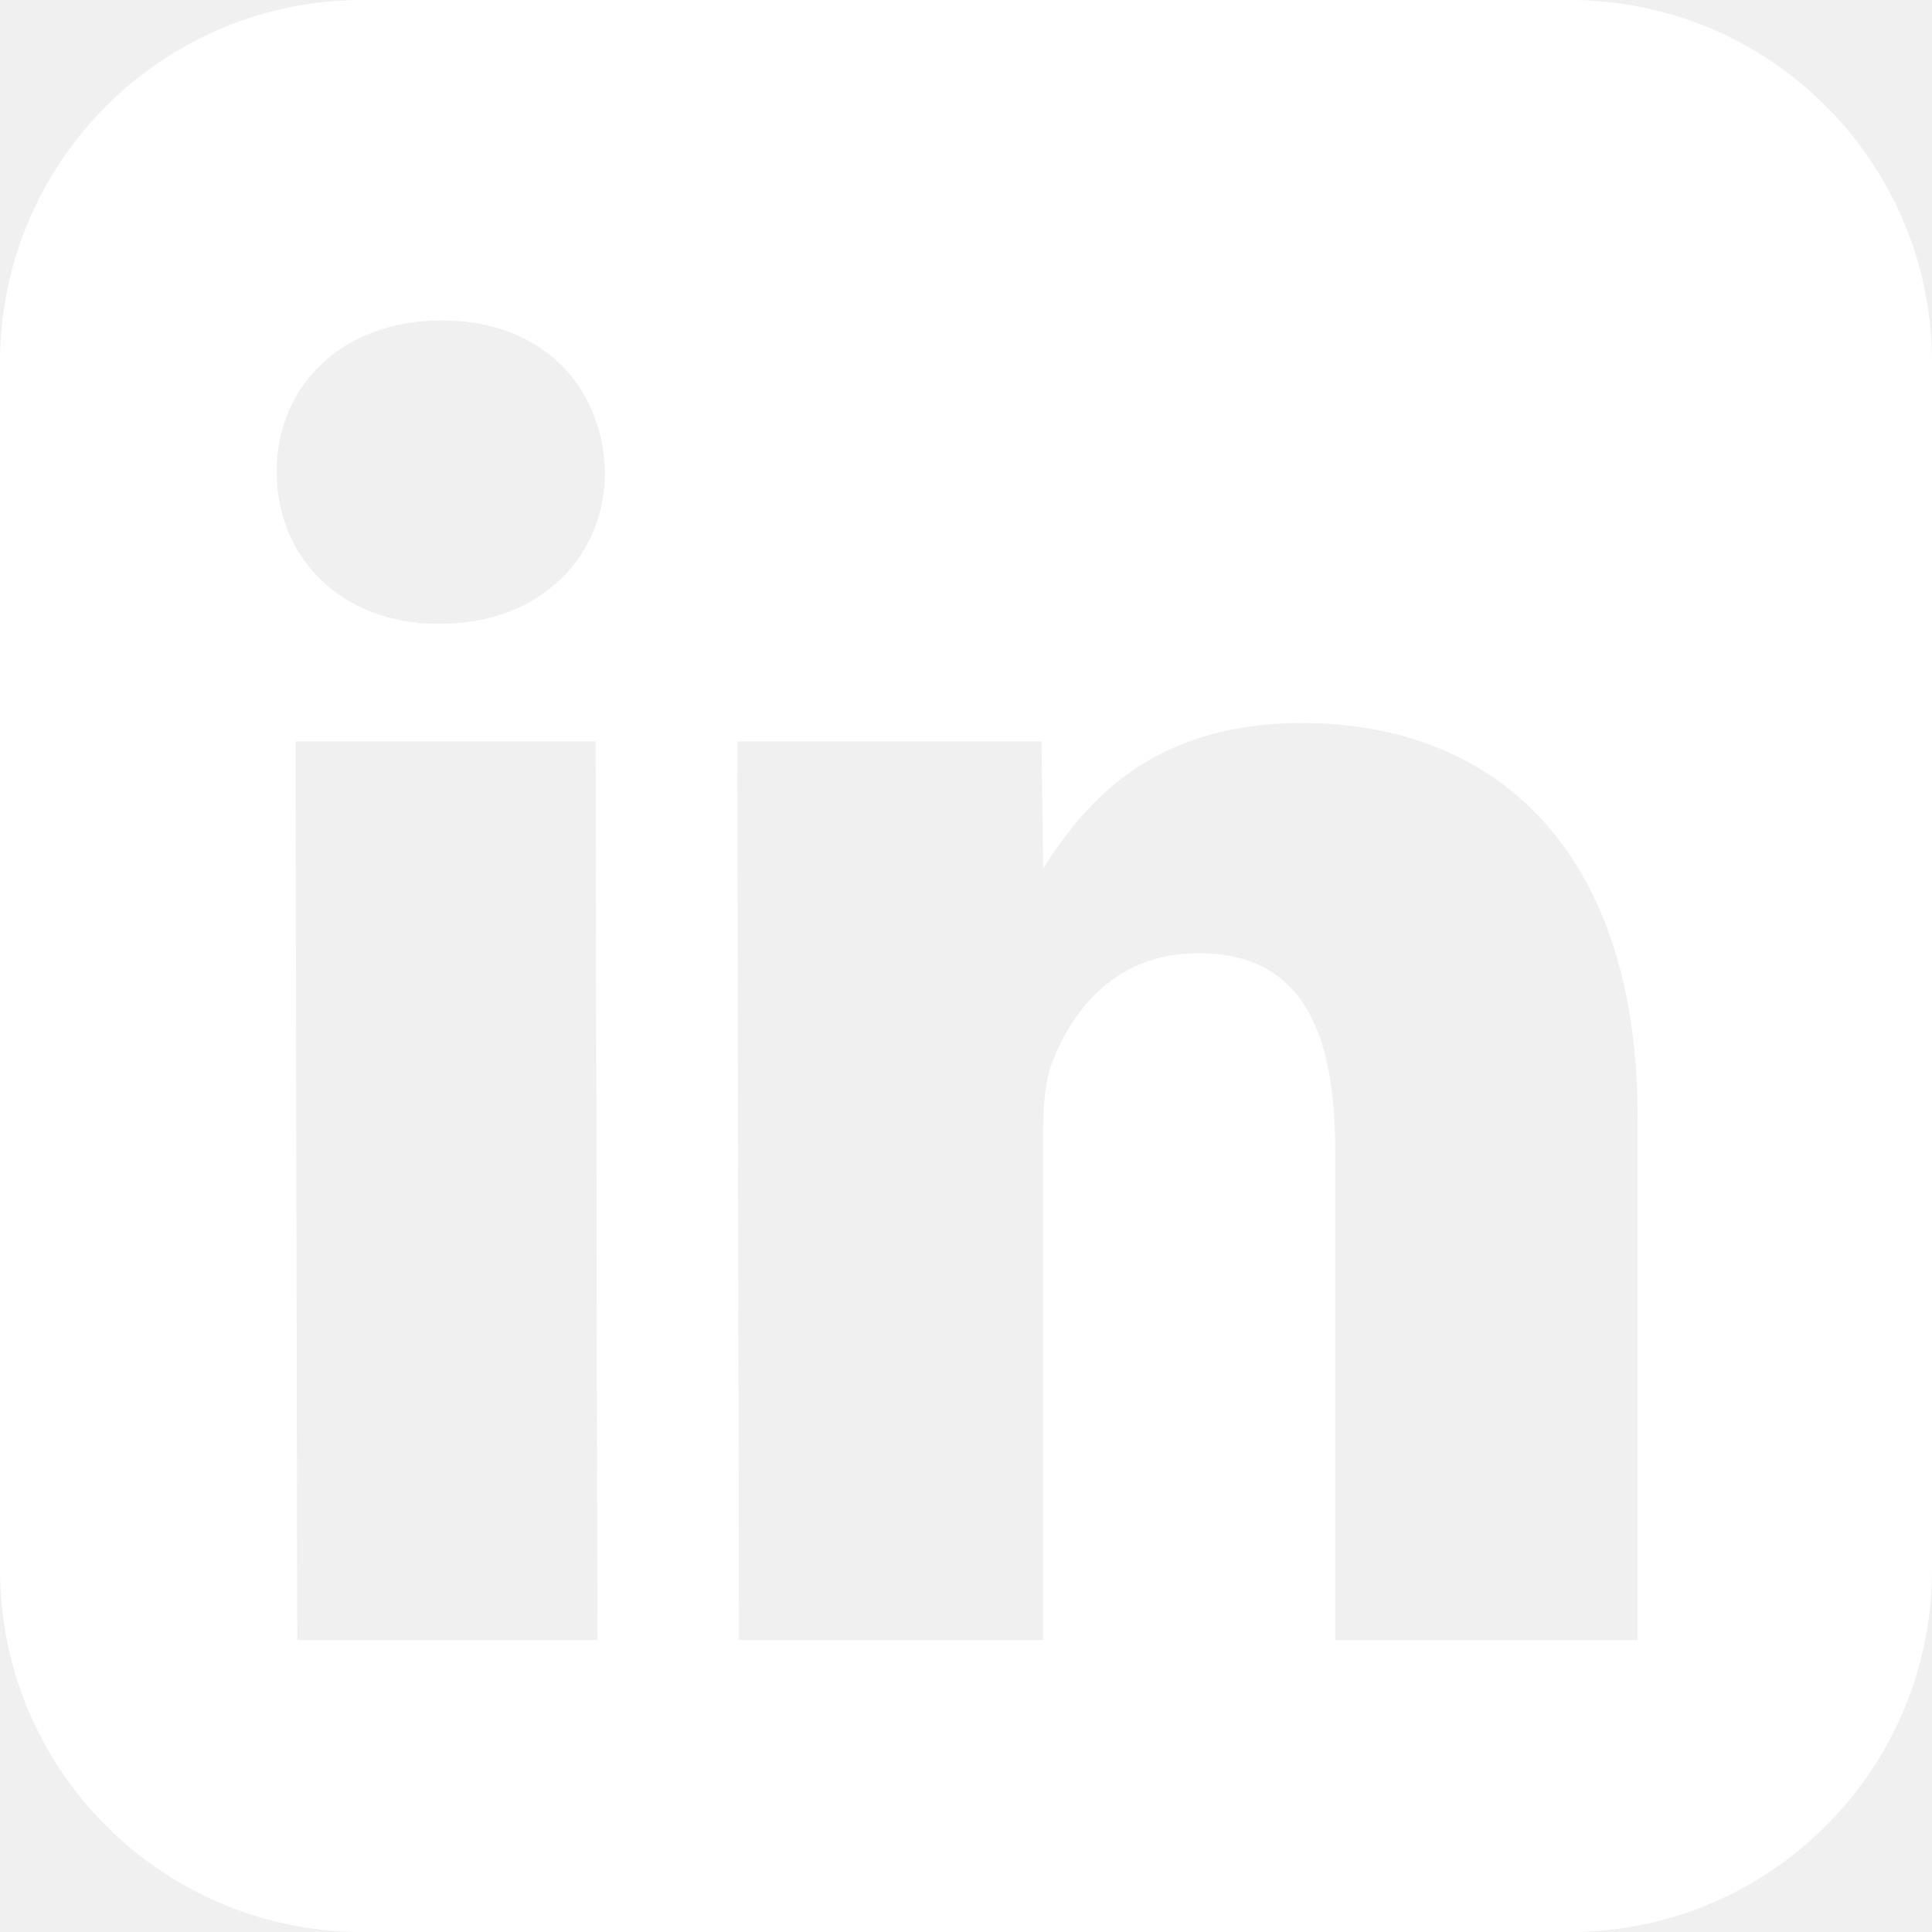
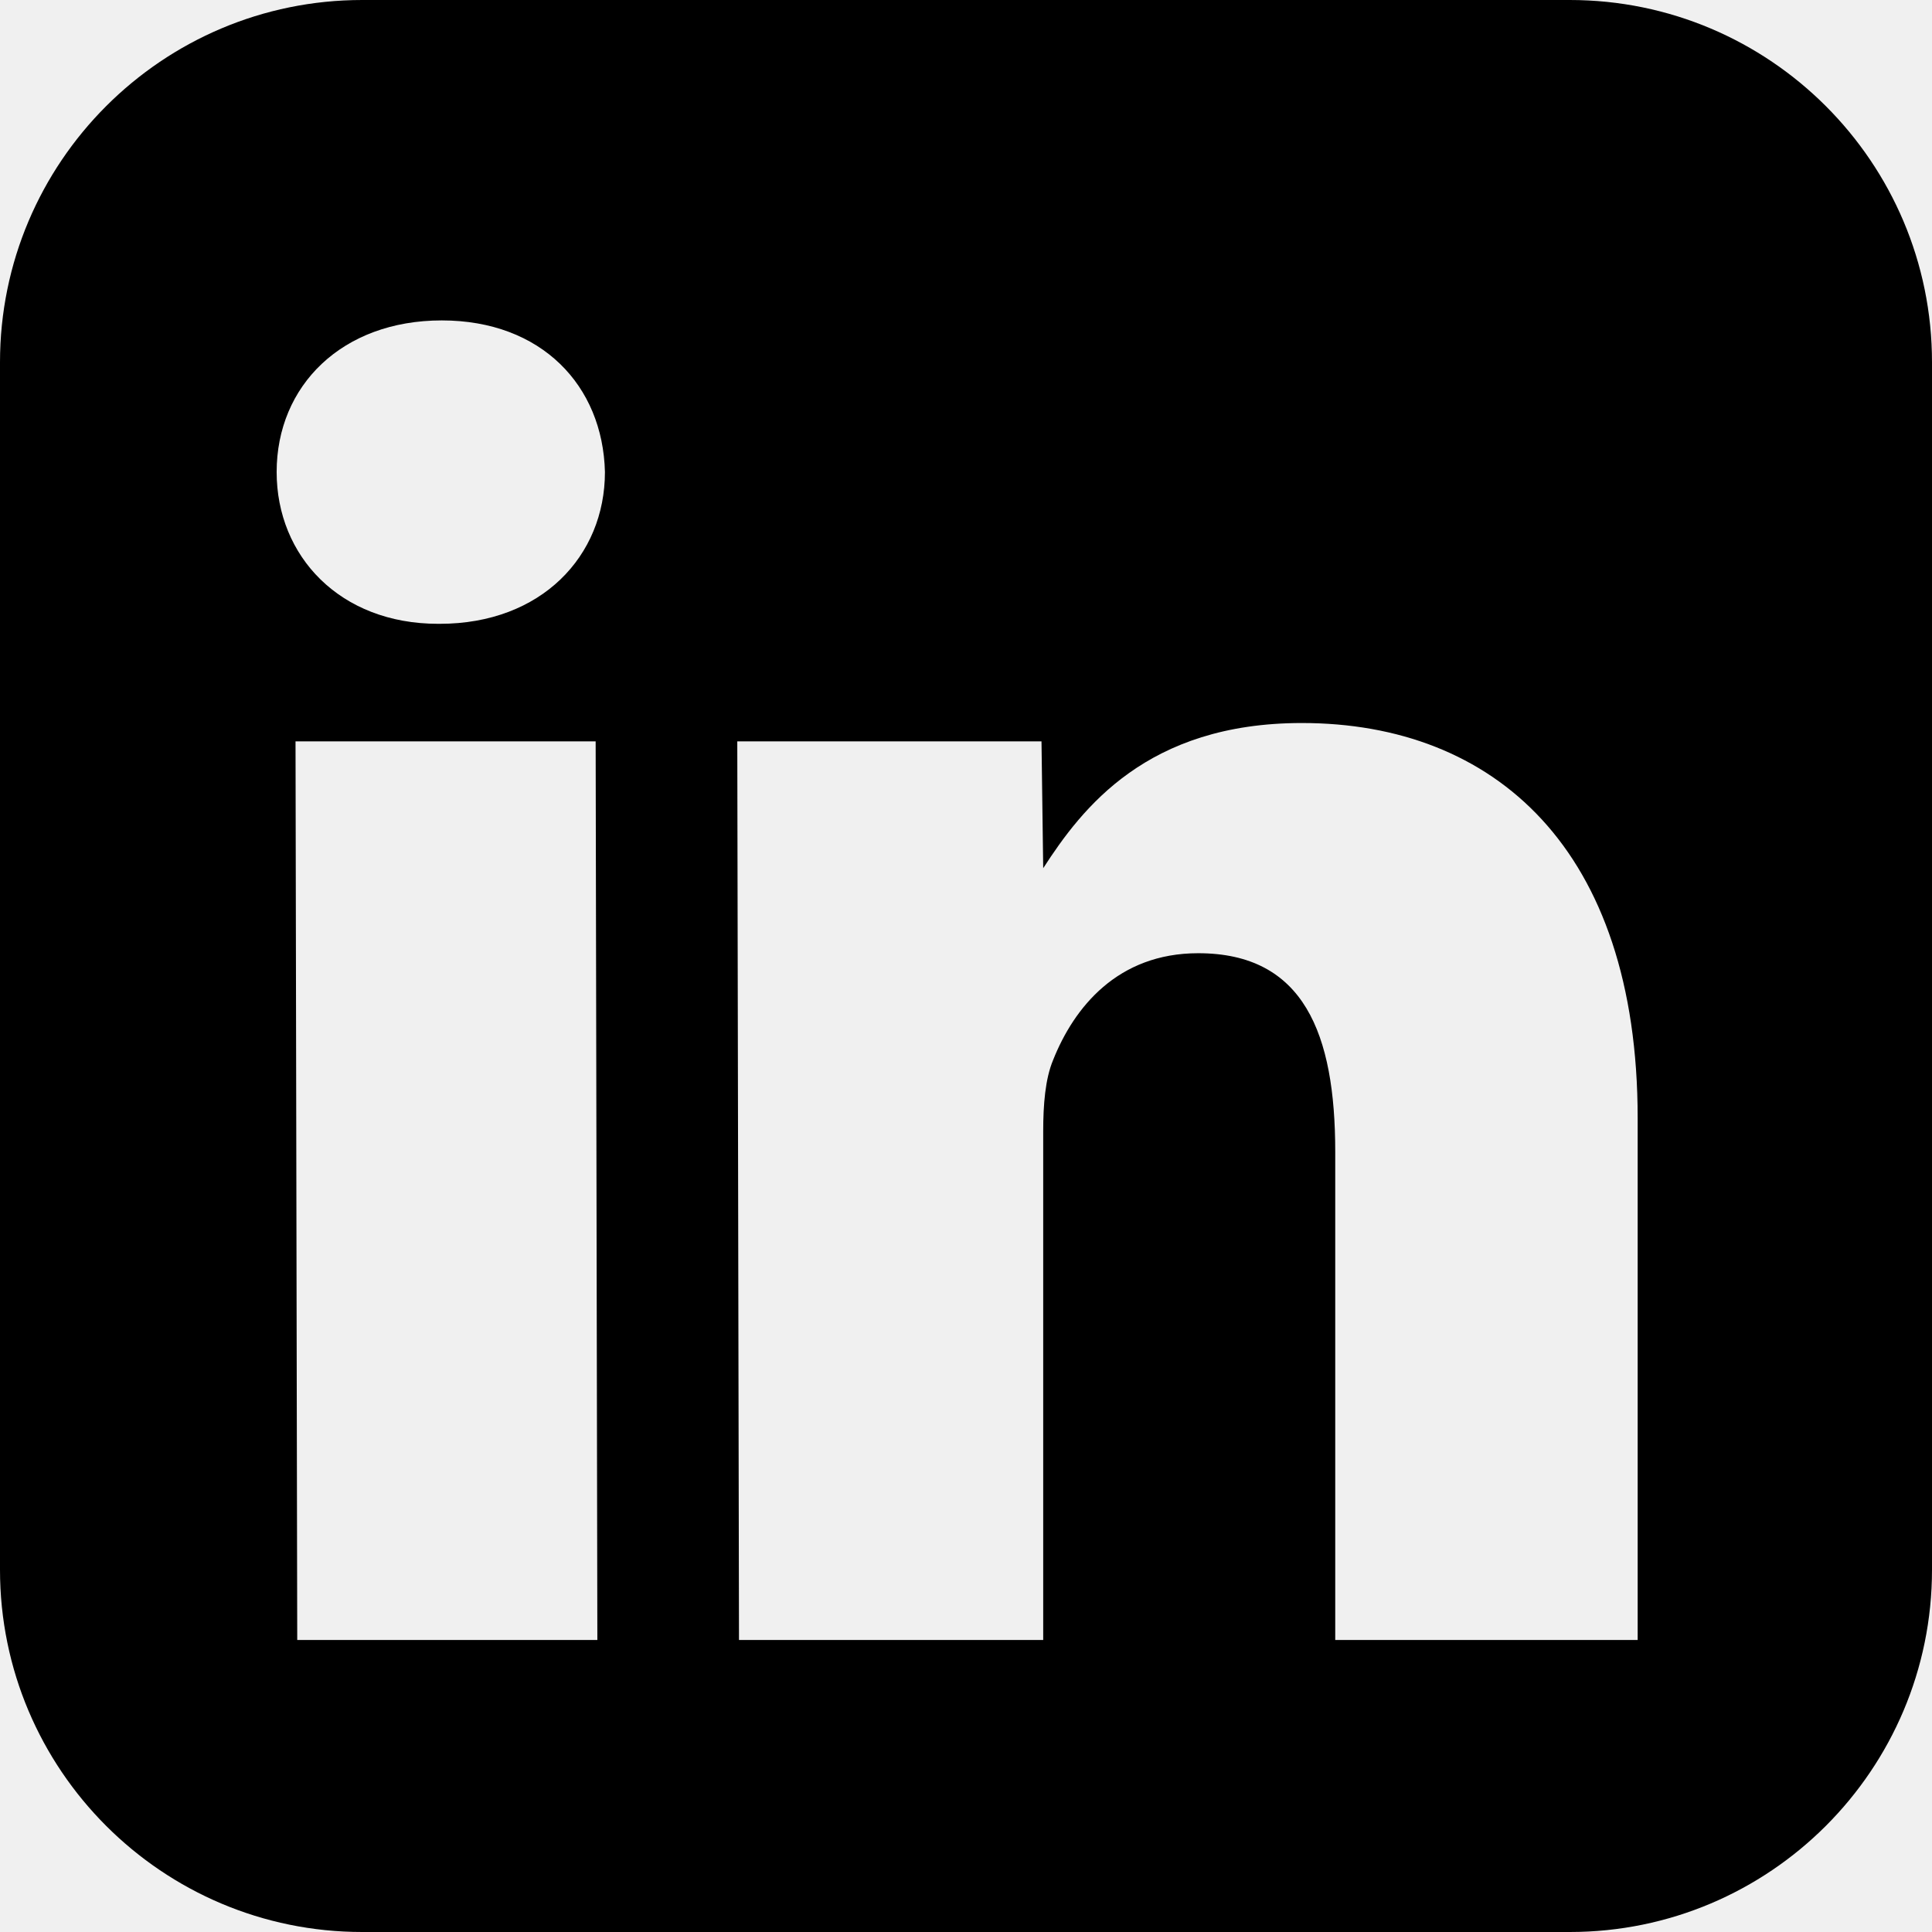
<svg xmlns="http://www.w3.org/2000/svg" viewBox="0 0 26 26" width="30px" height="30px">
-   <path style="fill:#ffffff" d="M 21.125 0 L 4.875 0 C 2.184 0 0 2.184 0 4.875 L 0 21.125 C 0 23.816 2.184 26 4.875 26 L 21.125 26 C 23.816 26 26 23.816 26 21.125 L 26 4.875 C 26 2.184 23.816 0 21.125 0 Z M 8.039 22.07 L 4 22.07 L 3.977 9.977 L 8.016 9.977 Z M 5.918 8.395 L 5.895 8.395 C 4.574 8.395 3.723 7.484 3.723 6.352 C 3.723 5.191 4.602 4.312 5.945 4.312 C 7.289 4.312 8.113 5.191 8.141 6.352 C 8.141 7.484 7.285 8.395 5.918 8.395 Z M 22.043 22.07 L 17.969 22.07 L 17.969 15.5 C 17.969 13.91 17.547 12.828 16.125 12.828 C 15.039 12.828 14.453 13.559 14.172 14.266 C 14.066 14.52 14.039 14.867 14.039 15.223 L 14.039 22.07 L 9.945 22.07 L 9.922 9.977 L 14.016 9.977 L 14.039 11.684 C 14.562 10.875 15.434 9.73 17.52 9.73 C 20.105 9.73 22.039 11.418 22.039 15.047 L 22.039 22.07 Z" />
+   <path d="M 21.125 0 L 4.875 0 C 2.184 0 0 2.184 0 4.875 L 0 21.125 C 0 23.816 2.184 26 4.875 26 L 21.125 26 C 23.816 26 26 23.816 26 21.125 L 26 4.875 C 26 2.184 23.816 0 21.125 0 Z M 8.039 22.07 L 4 22.07 L 3.977 9.977 L 8.016 9.977 Z M 5.918 8.395 L 5.895 8.395 C 4.574 8.395 3.723 7.484 3.723 6.352 C 3.723 5.191 4.602 4.312 5.945 4.312 C 7.289 4.312 8.113 5.191 8.141 6.352 C 8.141 7.484 7.285 8.395 5.918 8.395 Z M 22.043 22.07 L 17.969 22.07 L 17.969 15.5 C 17.969 13.91 17.547 12.828 16.125 12.828 C 15.039 12.828 14.453 13.559 14.172 14.266 C 14.066 14.52 14.039 14.867 14.039 15.223 L 14.039 22.07 L 9.945 22.07 L 9.922 9.977 L 14.016 9.977 L 14.039 11.684 C 14.562 10.875 15.434 9.73 17.52 9.73 C 20.105 9.73 22.039 11.418 22.039 15.047 L 22.039 22.07 Z" />
</svg>
